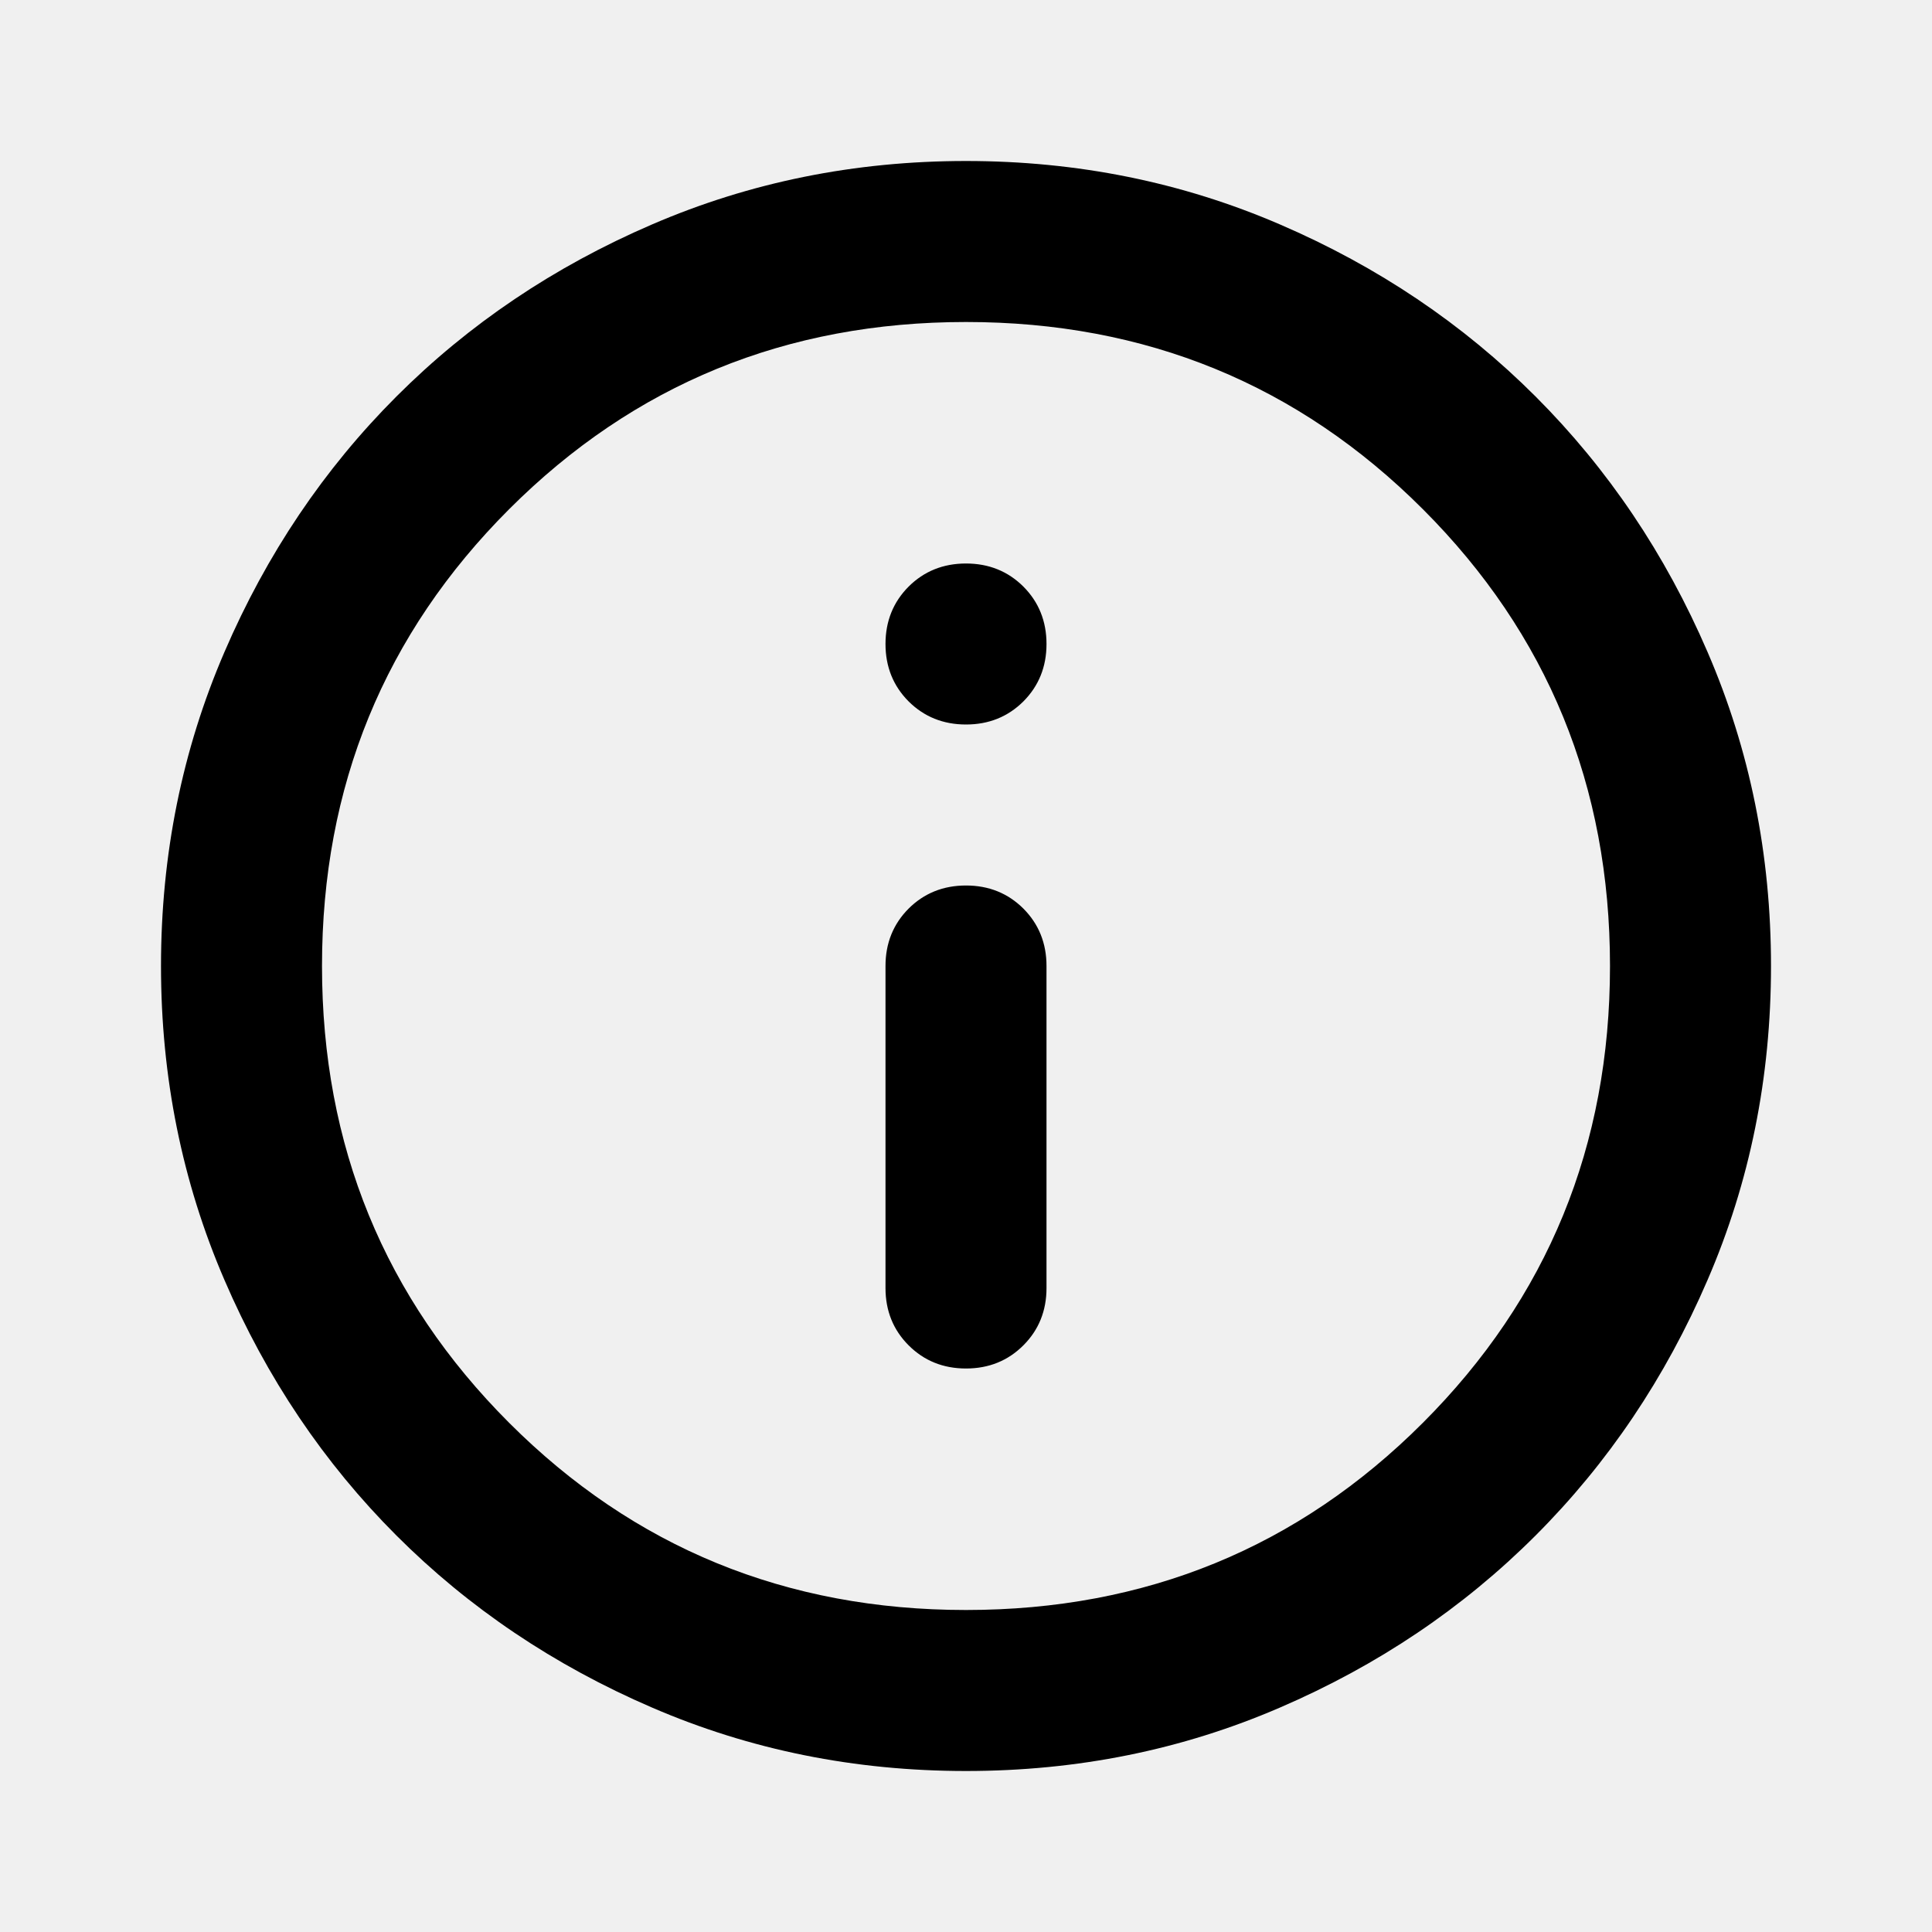
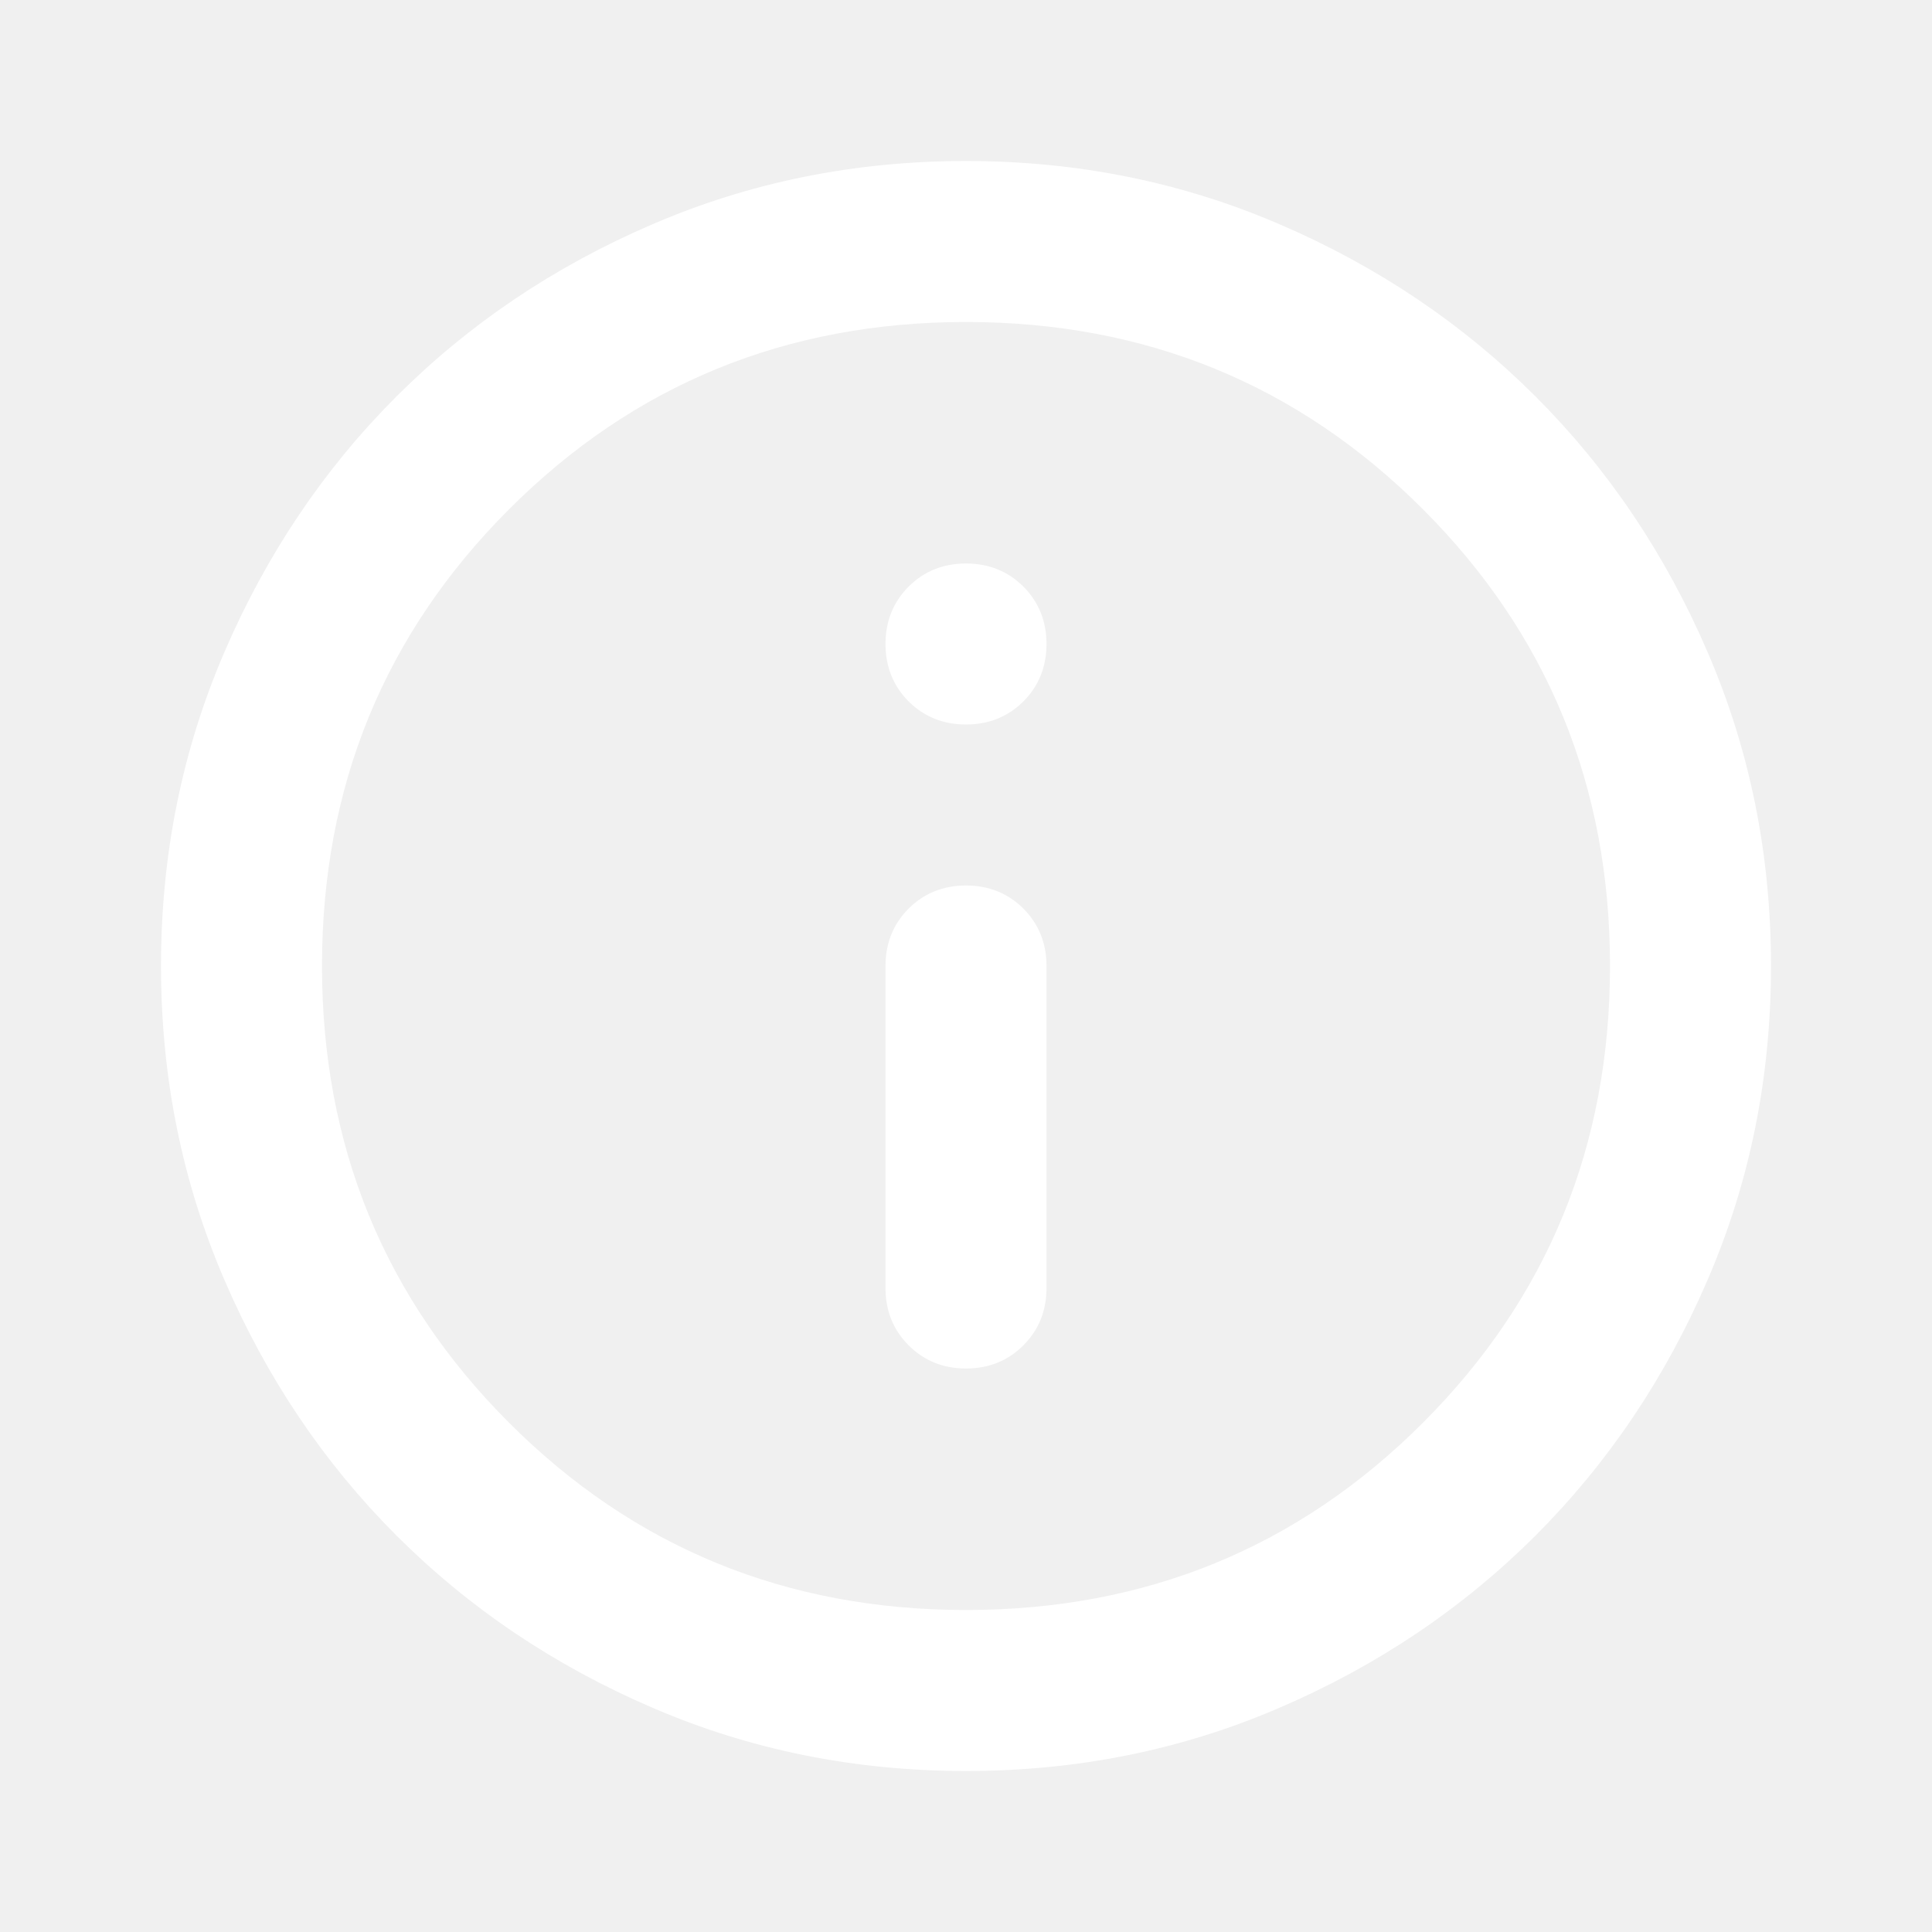
<svg xmlns="http://www.w3.org/2000/svg" width="24" height="24" viewBox="0 0 24 24" fill="none">
-   <path d="M12.713 16.712C12.904 16.521 13 16.283 13 16V12C13 11.717 12.904 11.479 12.713 11.287C12.521 11.096 12.283 11 12 11C11.717 11 11.479 11.096 11.287 11.287C11.096 11.479 11 11.717 11 12V16C11 16.283 11.096 16.521 11.287 16.712C11.479 16.904 11.717 17 12 17C12.283 17 12.521 16.904 12.713 16.712ZM12.713 8.713C12.904 8.521 13 8.283 13 8C13 7.717 12.904 7.479 12.713 7.287C12.521 7.096 12.283 7 12 7C11.717 7 11.479 7.096 11.287 7.287C11.096 7.479 11 7.717 11 8C11 8.283 11.096 8.521 11.287 8.713C11.479 8.904 11.717 9 12 9C12.283 9 12.521 8.904 12.713 8.713ZM12 22C10.617 22 9.317 21.738 8.1 21.212C6.883 20.688 5.825 19.975 4.925 19.075C4.025 18.175 3.312 17.117 2.788 15.9C2.263 14.683 2 13.383 2 12C2 10.617 2.263 9.317 2.788 8.1C3.312 6.883 4.025 5.825 4.925 4.925C5.825 4.025 6.883 3.312 8.1 2.788C9.317 2.263 10.617 2 12 2C13.383 2 14.683 2.263 15.9 2.788C17.117 3.312 18.175 4.025 19.075 4.925C19.975 5.825 20.688 6.883 21.212 8.1C21.738 9.317 22 10.617 22 12C22 13.383 21.738 14.683 21.212 15.9C20.688 17.117 19.975 18.175 19.075 19.075C18.175 19.975 17.117 20.688 15.9 21.212C14.683 21.738 13.383 22 12 22ZM12 20C14.233 20 16.125 19.225 17.675 17.675C19.225 16.125 20 14.233 20 12C20 9.767 19.225 7.875 17.675 6.325C16.125 4.775 14.233 4 12 4C9.767 4 7.875 4.775 6.325 6.325C4.775 7.875 4 9.767 4 12C4 14.233 4.775 16.125 6.325 17.675C7.875 19.225 9.767 20 12 20Z" fill="currentColor" />
+   <path d="M12.713 16.712C12.904 16.521 13 16.283 13 16V12C13 11.717 12.904 11.479 12.713 11.287C12.521 11.096 12.283 11 12 11C11.717 11 11.479 11.096 11.287 11.287C11.096 11.479 11 11.717 11 12V16C11 16.283 11.096 16.521 11.287 16.712C11.479 16.904 11.717 17 12 17C12.283 17 12.521 16.904 12.713 16.712ZM12.713 8.713C12.904 8.521 13 8.283 13 8C13 7.717 12.904 7.479 12.713 7.287C12.521 7.096 12.283 7 12 7C11.717 7 11.479 7.096 11.287 7.287C11.096 7.479 11 7.717 11 8C11 8.283 11.096 8.521 11.287 8.713C11.479 8.904 11.717 9 12 9C12.283 9 12.521 8.904 12.713 8.713ZM12 22C10.617 22 9.317 21.738 8.1 21.212C6.883 20.688 5.825 19.975 4.925 19.075C4.025 18.175 3.312 17.117 2.788 15.9C2.263 14.683 2 13.383 2 12C2 10.617 2.263 9.317 2.788 8.1C3.312 6.883 4.025 5.825 4.925 4.925C5.825 4.025 6.883 3.312 8.1 2.788C9.317 2.263 10.617 2 12 2C13.383 2 14.683 2.263 15.9 2.788C17.117 3.312 18.175 4.025 19.075 4.925C19.975 5.825 20.688 6.883 21.212 8.1C21.738 9.317 22 10.617 22 12C22 13.383 21.738 14.683 21.212 15.9C20.688 17.117 19.975 18.175 19.075 19.075C18.175 19.975 17.117 20.688 15.9 21.212C14.683 21.738 13.383 22 12 22ZM12 20C14.233 20 16.125 19.225 17.675 17.675C19.225 16.125 20 14.233 20 12C20 9.767 19.225 7.875 17.675 6.325C16.125 4.775 14.233 4 12 4C9.767 4 7.875 4.775 6.325 6.325C4.775 7.875 4 9.767 4 12C4 14.233 4.775 16.125 6.325 17.675C7.875 19.225 9.767 20 12 20Z" fill="white" />
</svg>
